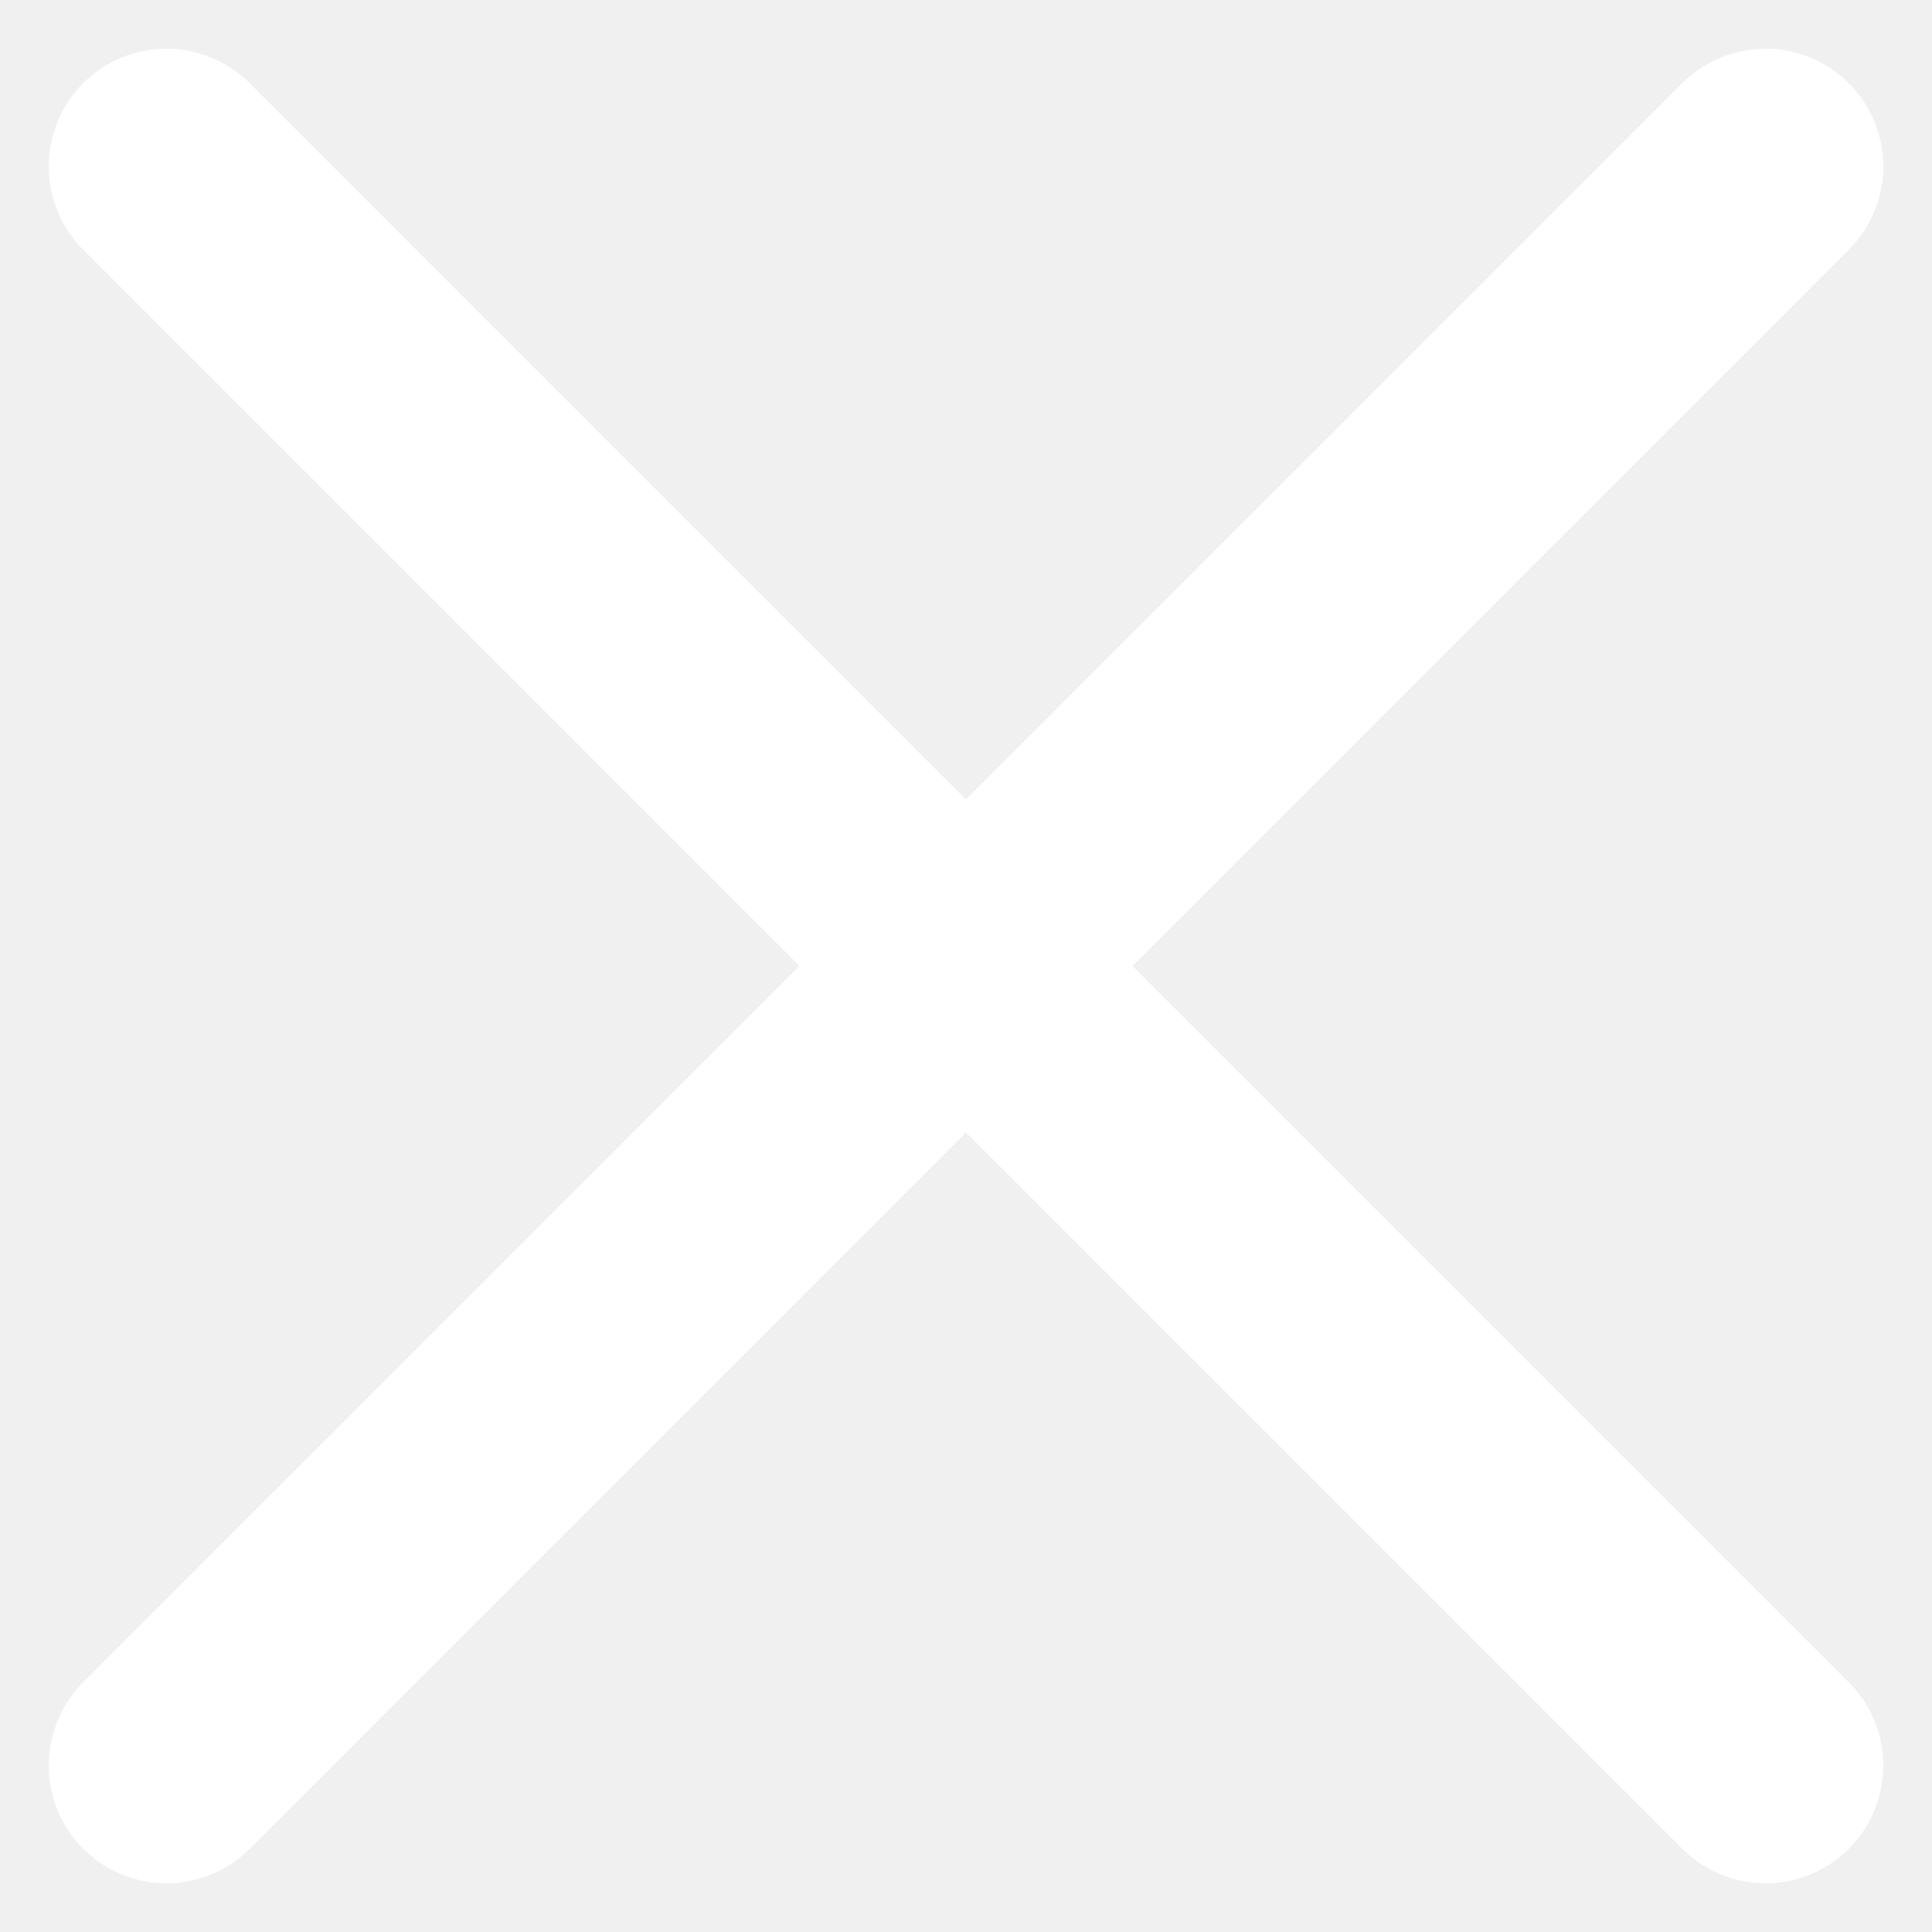
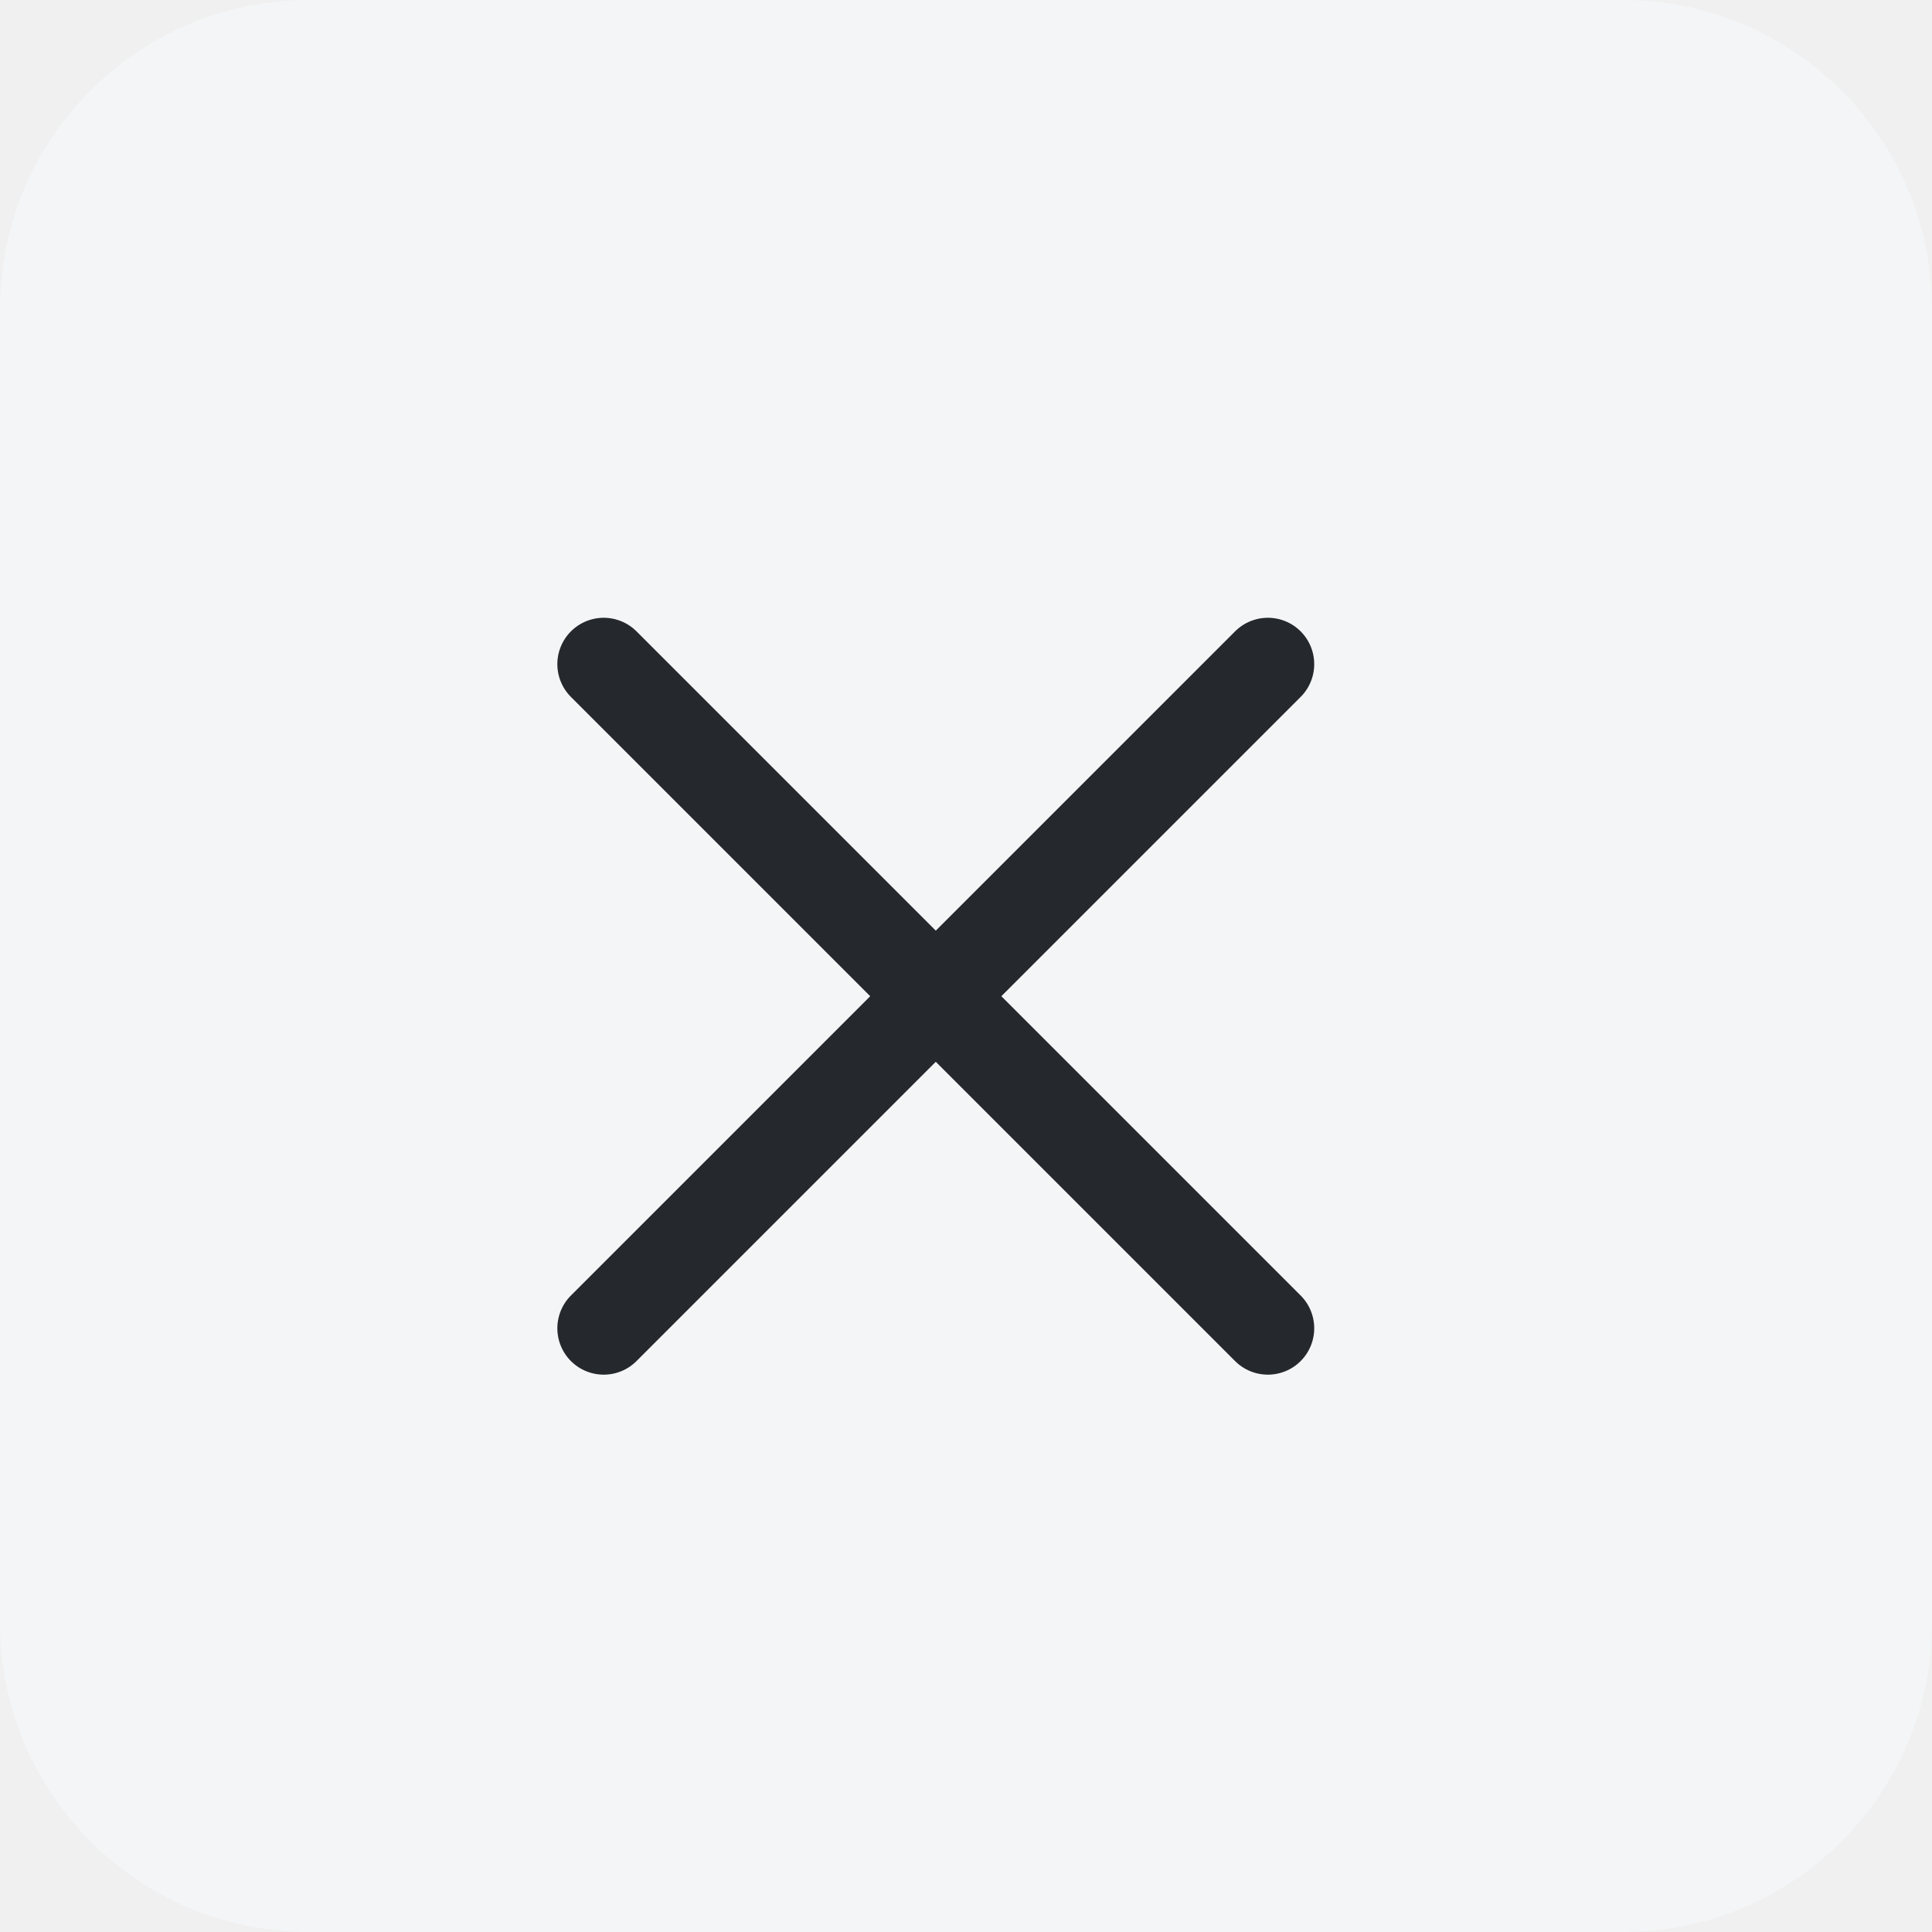
- <svg xmlns="http://www.w3.org/2000/svg" width="16.414" height="16.414" viewBox="0 0 16.414 16.414">
-   <g id="Group_9513" data-name="Group 9513" transform="translate(-1007.487 -199.955)">
-     <path id="Path_8256" data-name="Path 8256" d="M10042.9-9198.631l13.586,13.586" transform="translate(-9033.999 9400)" fill="none" stroke="#fff" stroke-linecap="round" stroke-width="2" />
-     <path id="Path_8257" data-name="Path 8257" d="M10056.486-9198.631l-13.586,13.586" transform="translate(-9033.999 9400)" fill="none" stroke="#fff" stroke-linecap="round" stroke-width="2" />
-   </g>
+ <svg xmlns="http://www.w3.org/2000/svg" width="25" height="25" viewBox="0 0 25 25" fill="none">
+   <rect width="25" height="25" rx="4" fill="#F4F5F6" />
+   <path d="M7.812 17.188L12.109 12.891L16.406 17.188M16.406 8.594L12.109 12.891L7.812 8.594" stroke="#25282C" stroke-width="1.2" stroke-linecap="round" stroke-linejoin="round" />
</svg>
